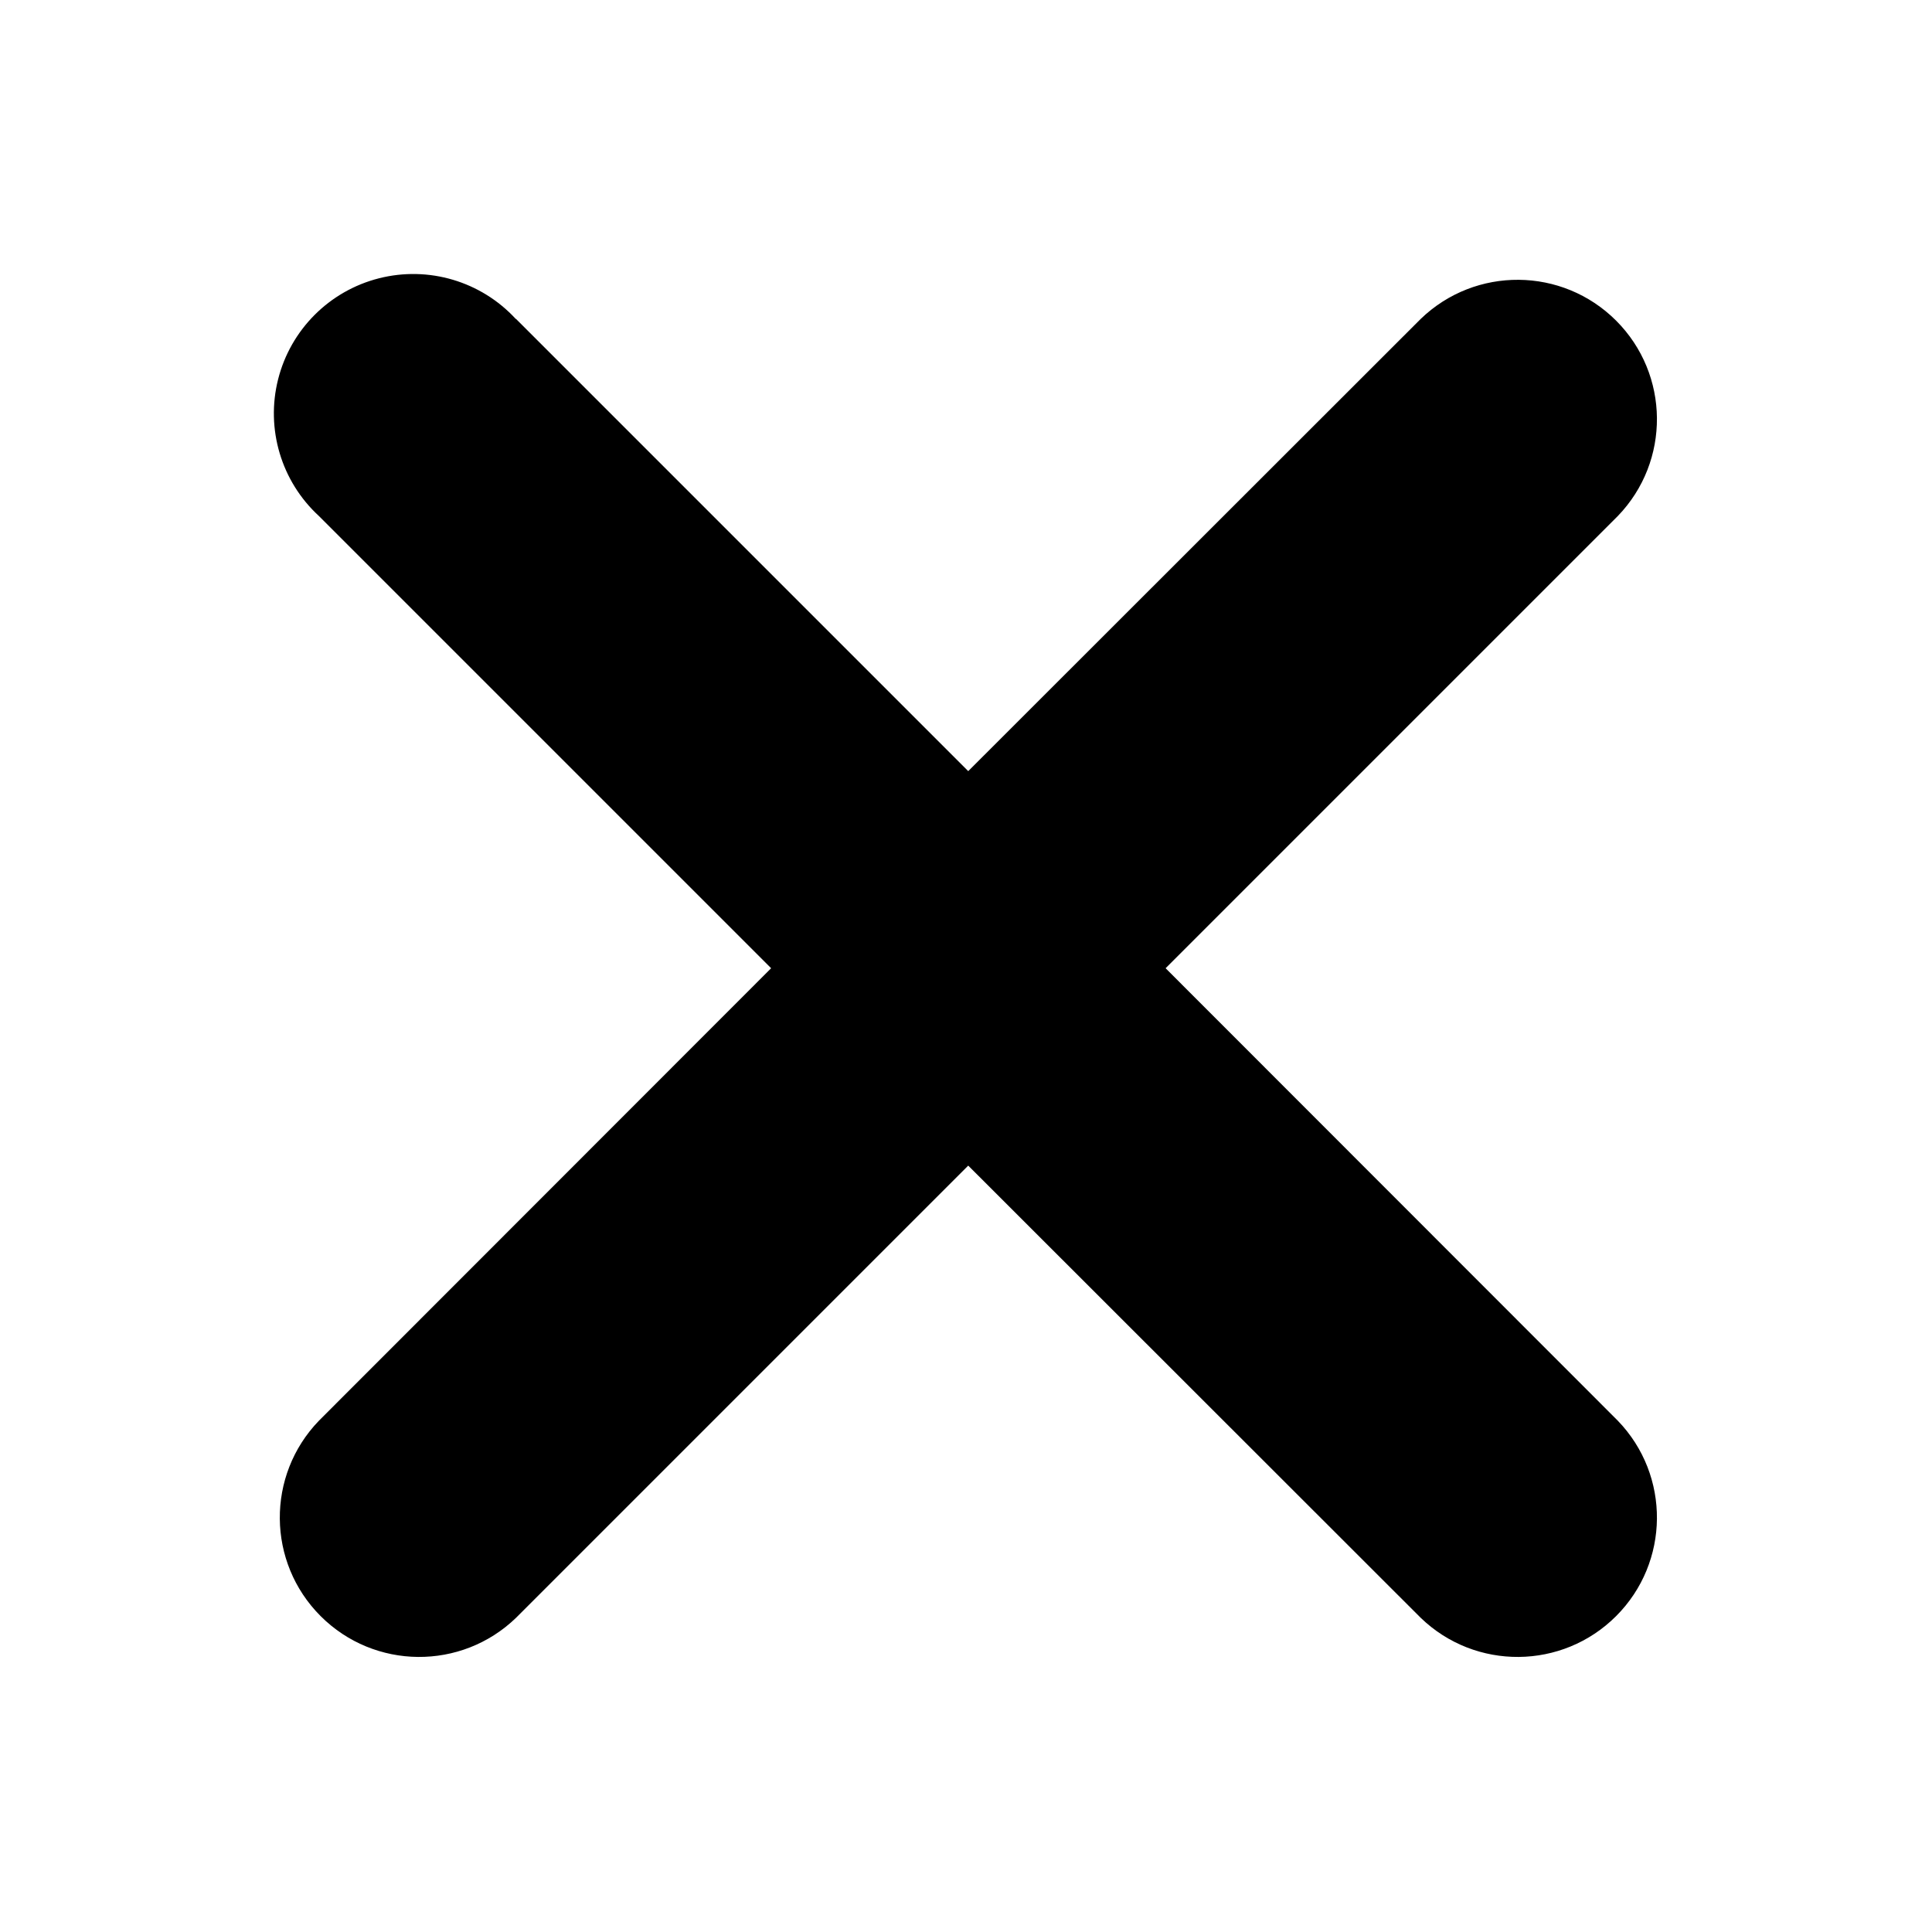
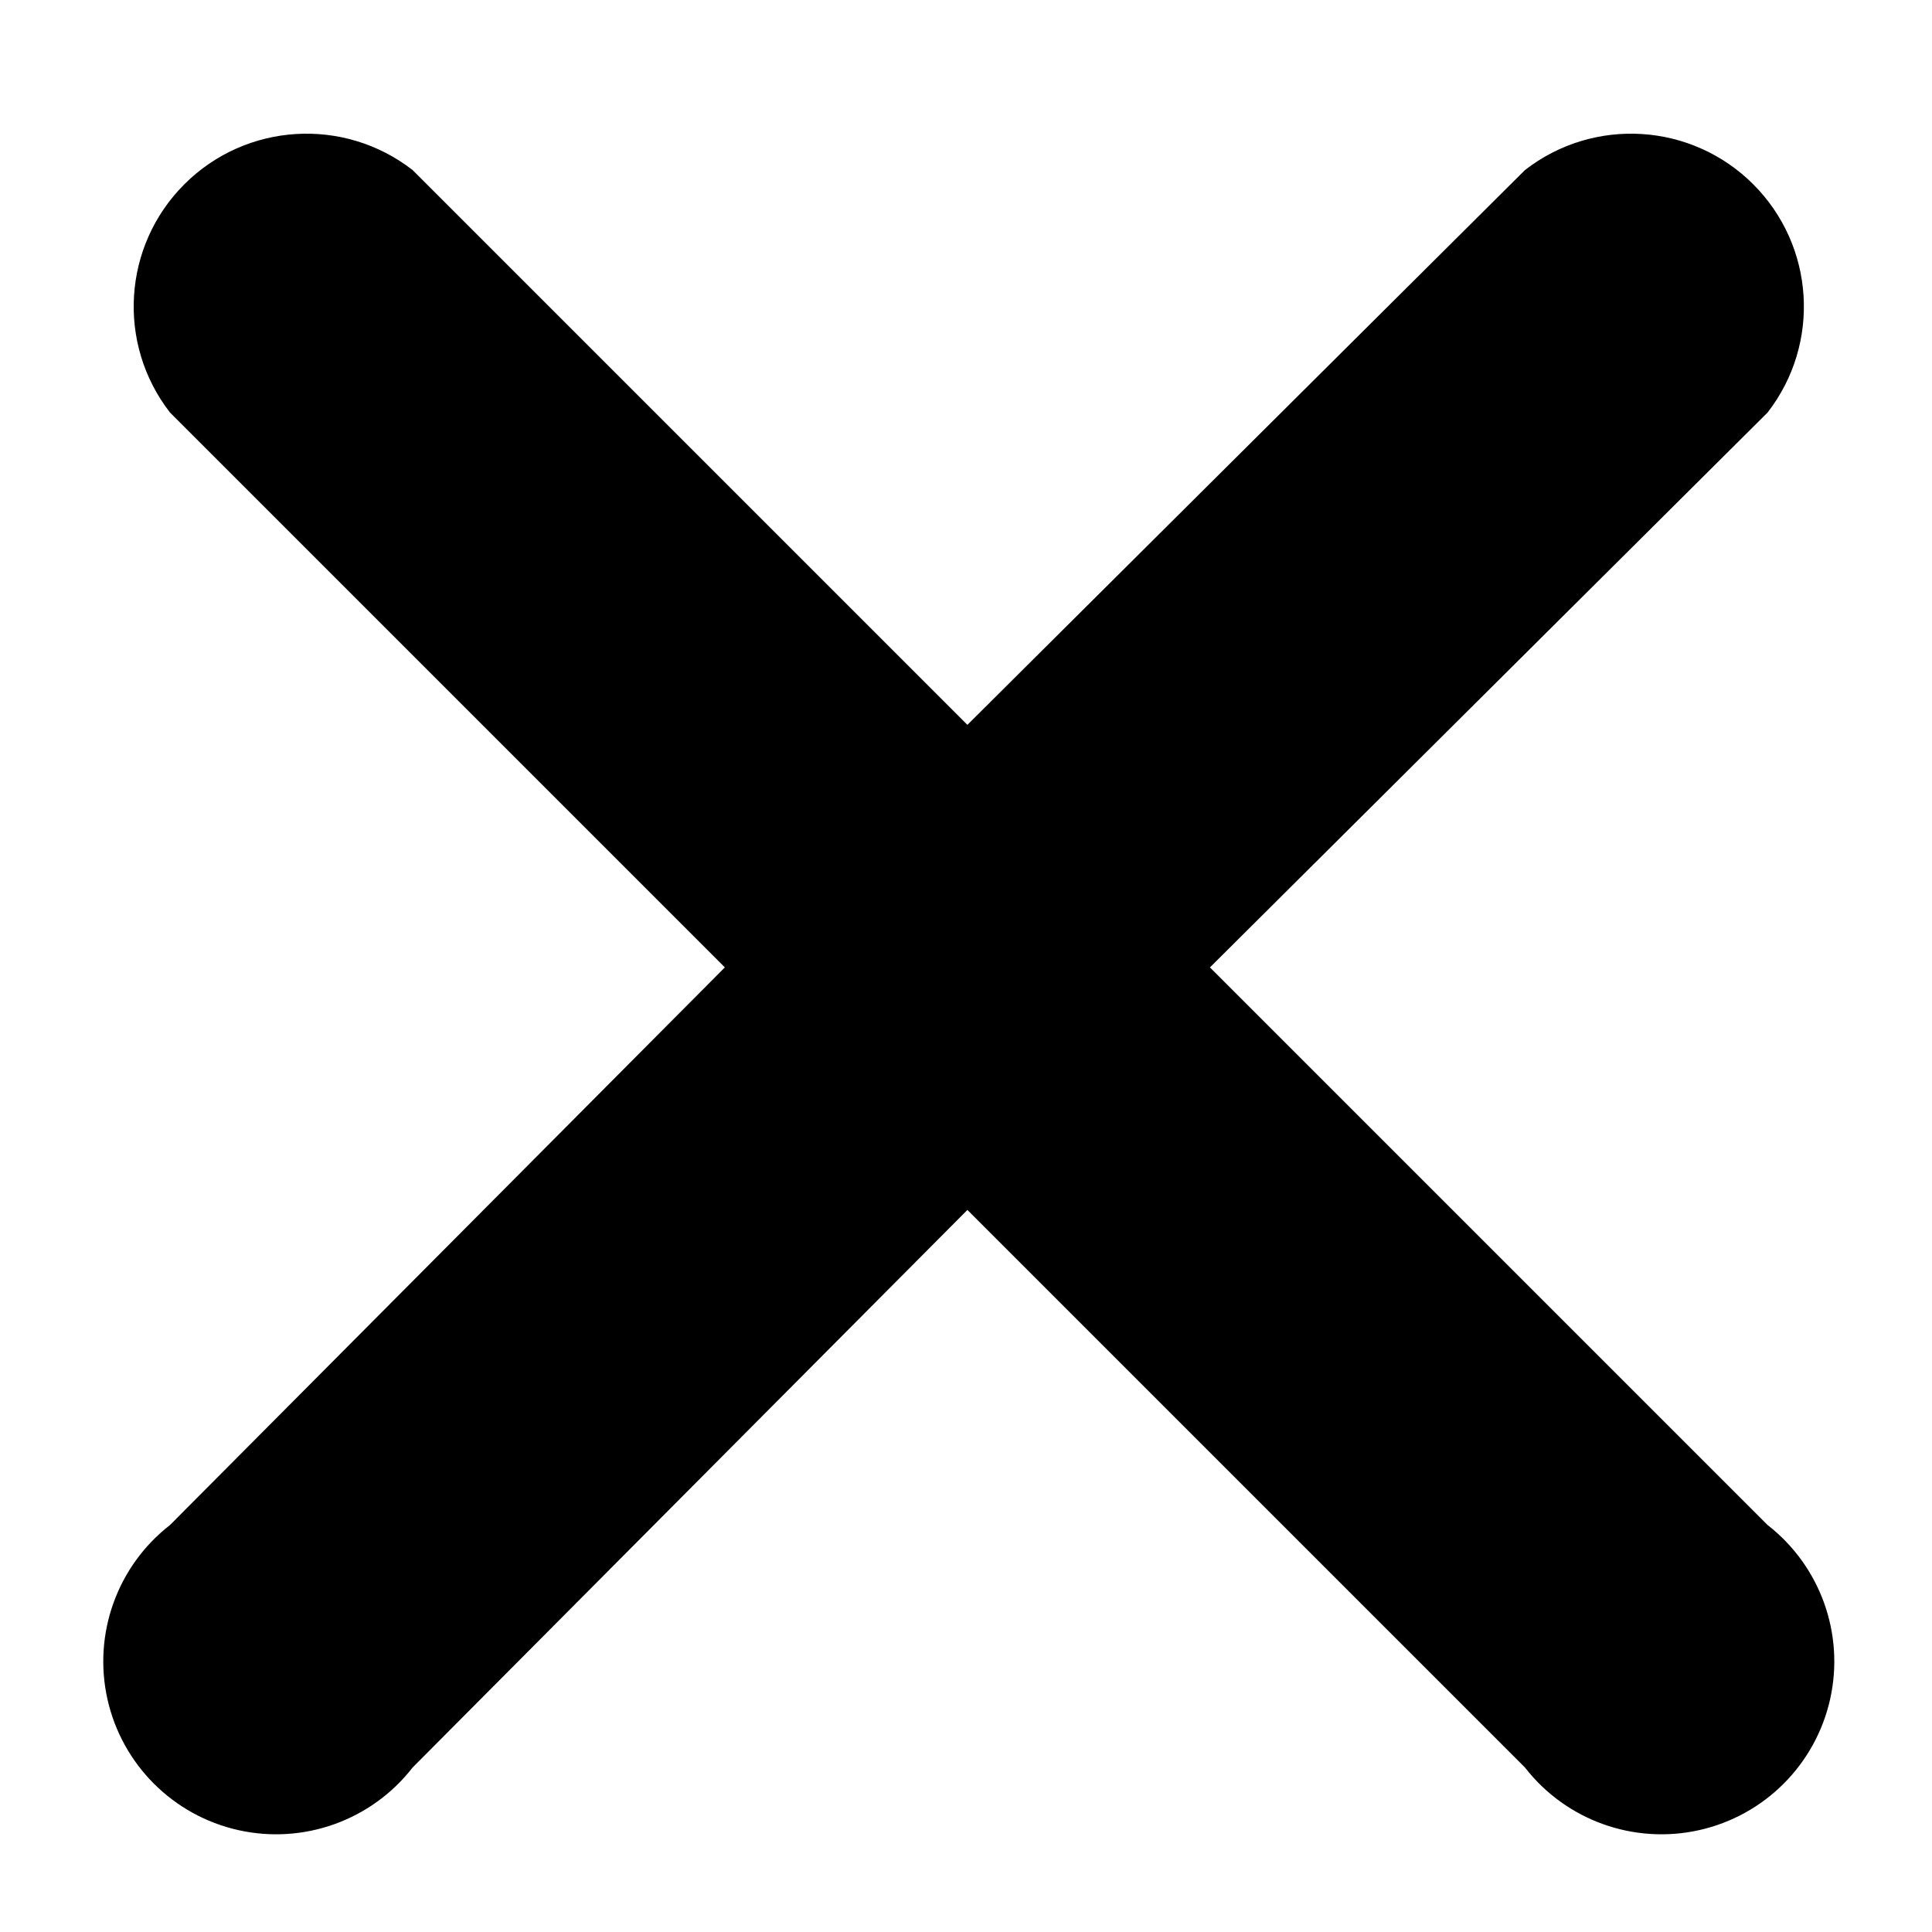
- <svg xmlns="http://www.w3.org/2000/svg" width="24" height="24" viewBox="0 0 693 693" fill="currentFill">
-   <path fill-rule="evenodd" clip-rule="evenodd" d="M185 114.4a50 50 0 1 0-70.6 70.7l162.2 162.2-162.2 162.3a50 50 0 0 0 70.7 70.7l162.2-162.2 162.3 162.2a50 50 0 0 0 70.7-70.7L418.1 347.3l162.2-162.2a50 50 0 0 0-70.7-70.7L347.3 276.6 185.1 114.4Z" />
+ <svg xmlns="http://www.w3.org/2000/svg" width="693" height="693" viewBox="0 0 693 693" fill="none">
+   <path fill-rule="evenodd" clip-rule="evenodd" d="M148 61a62 62 0 0 0-87 87l199 199L61 547a62 62 0 1 0 87 87l199-200 200 200a62 62 0 1 0 87-87L434 347l200-199a62 62 0 0 0-87-87L347 260 148 61Z" fill="currentColor" />
</svg>
